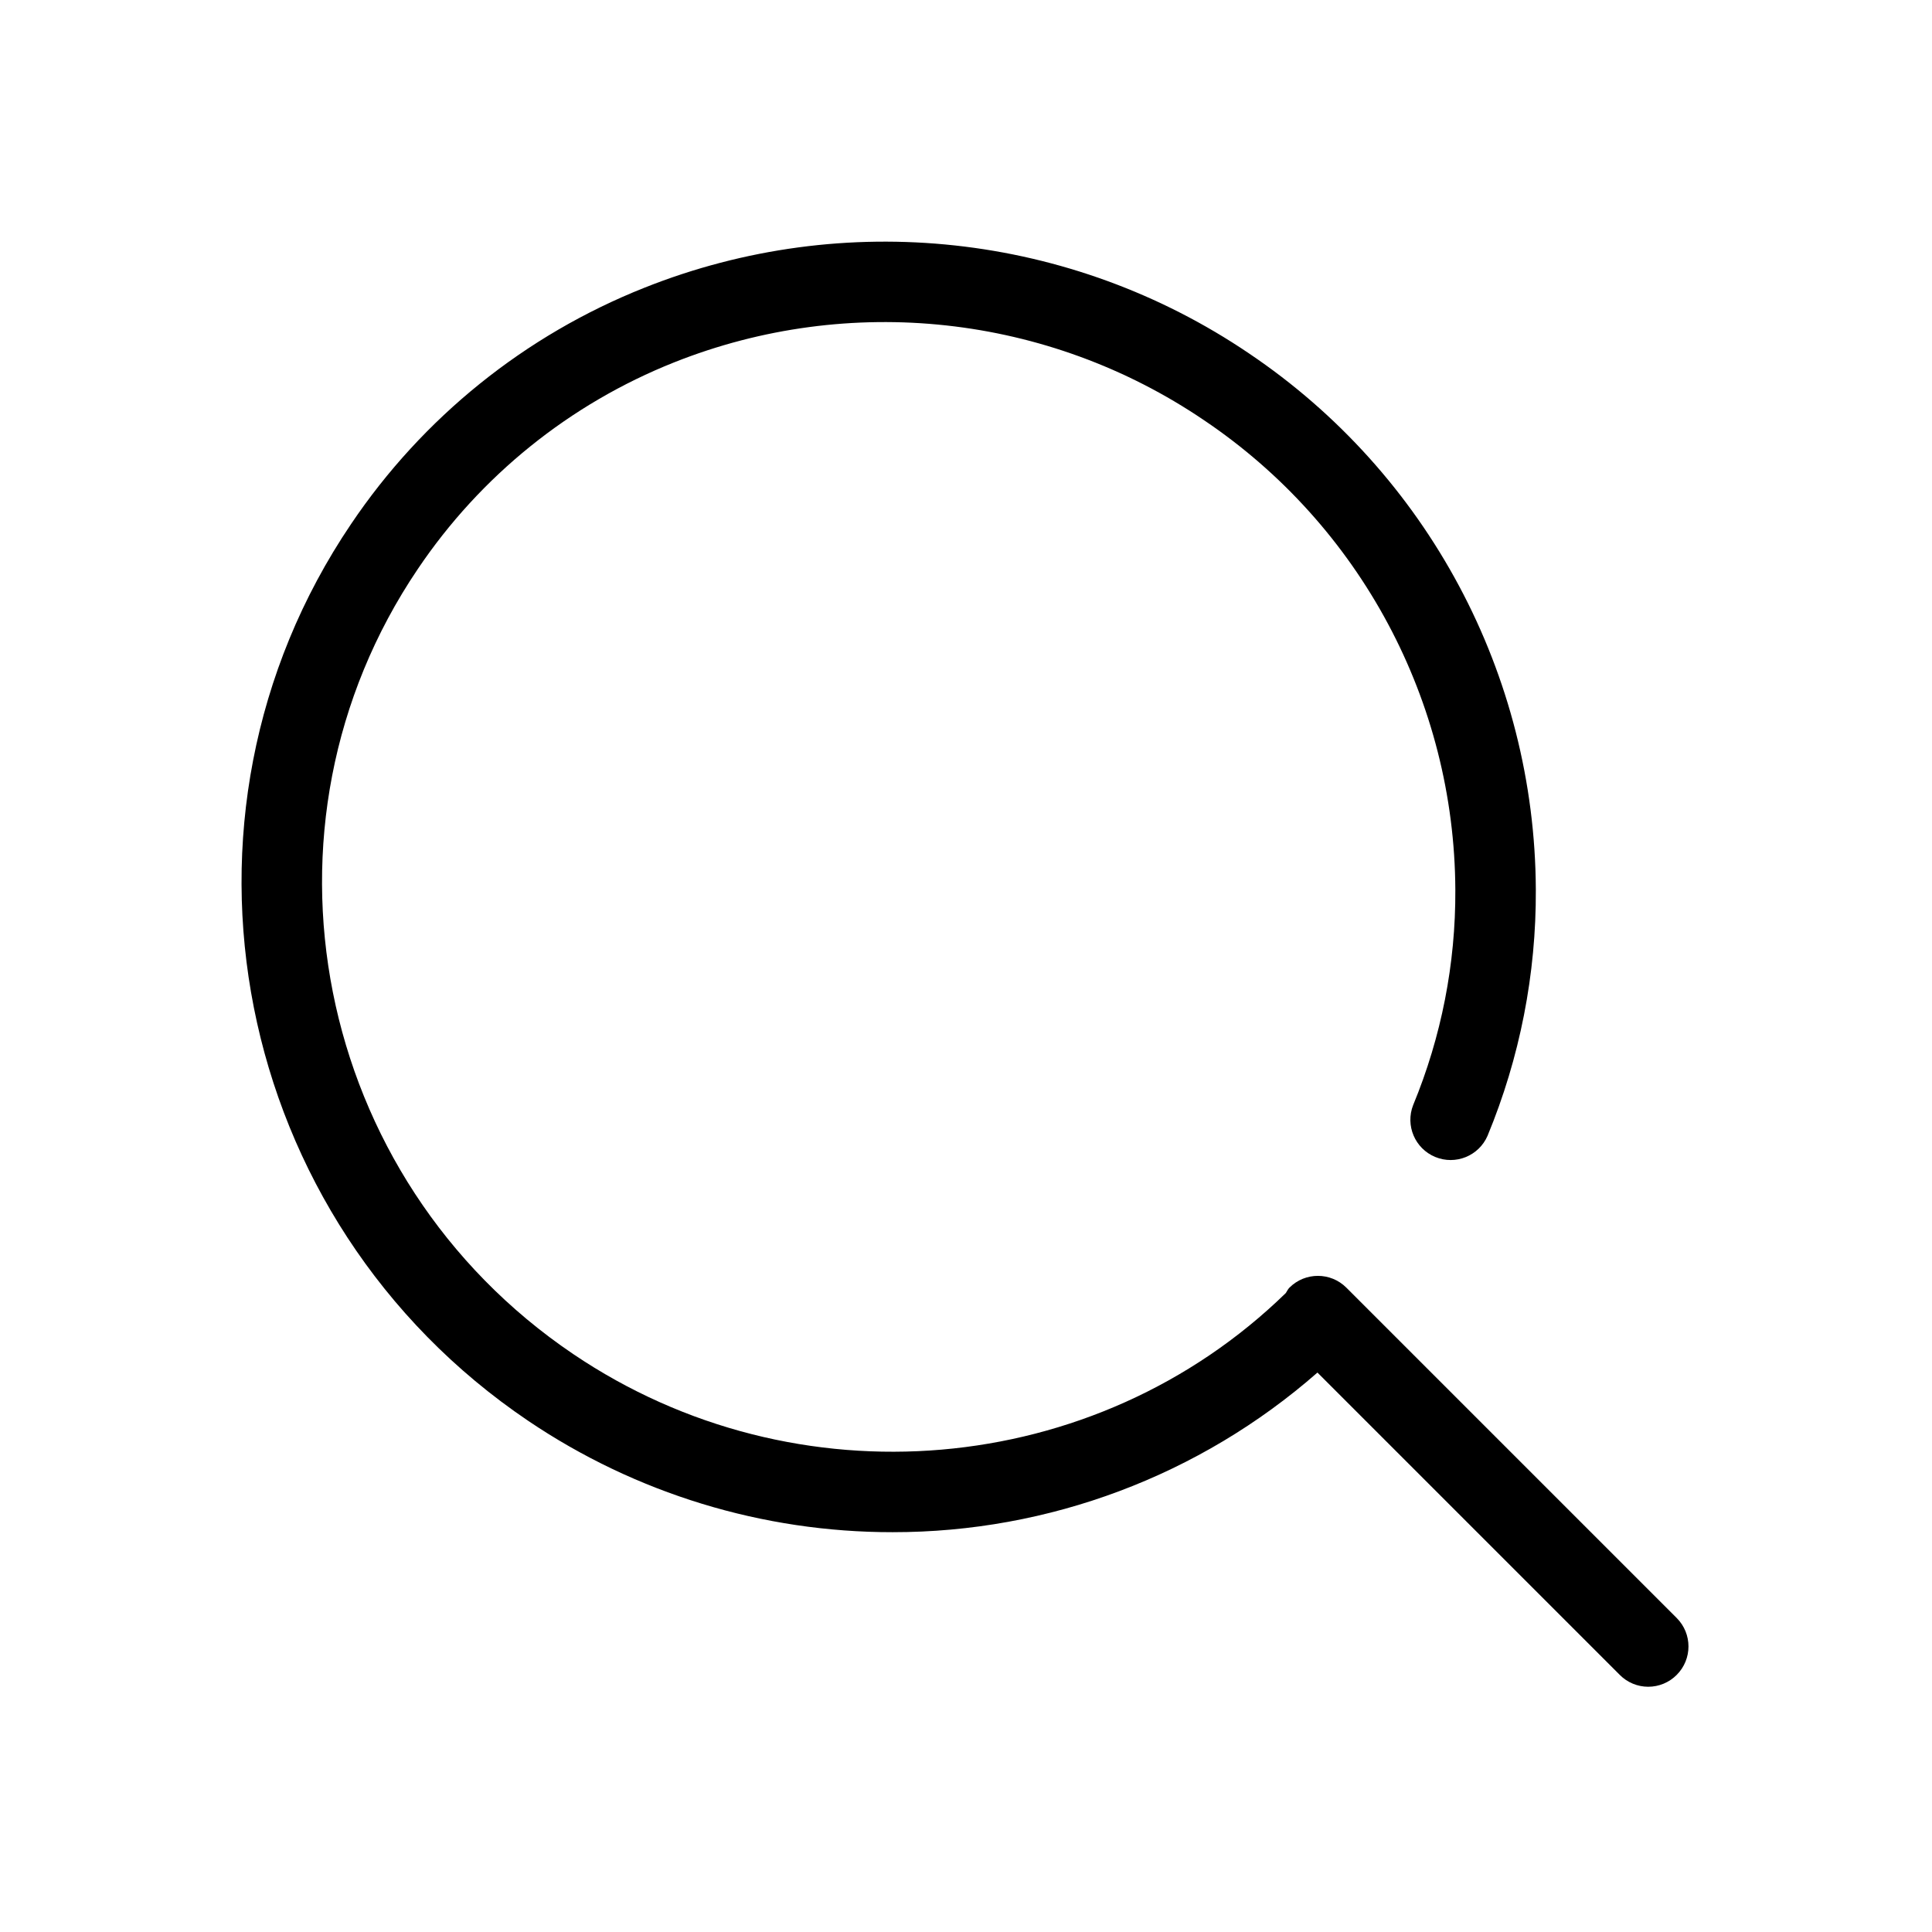
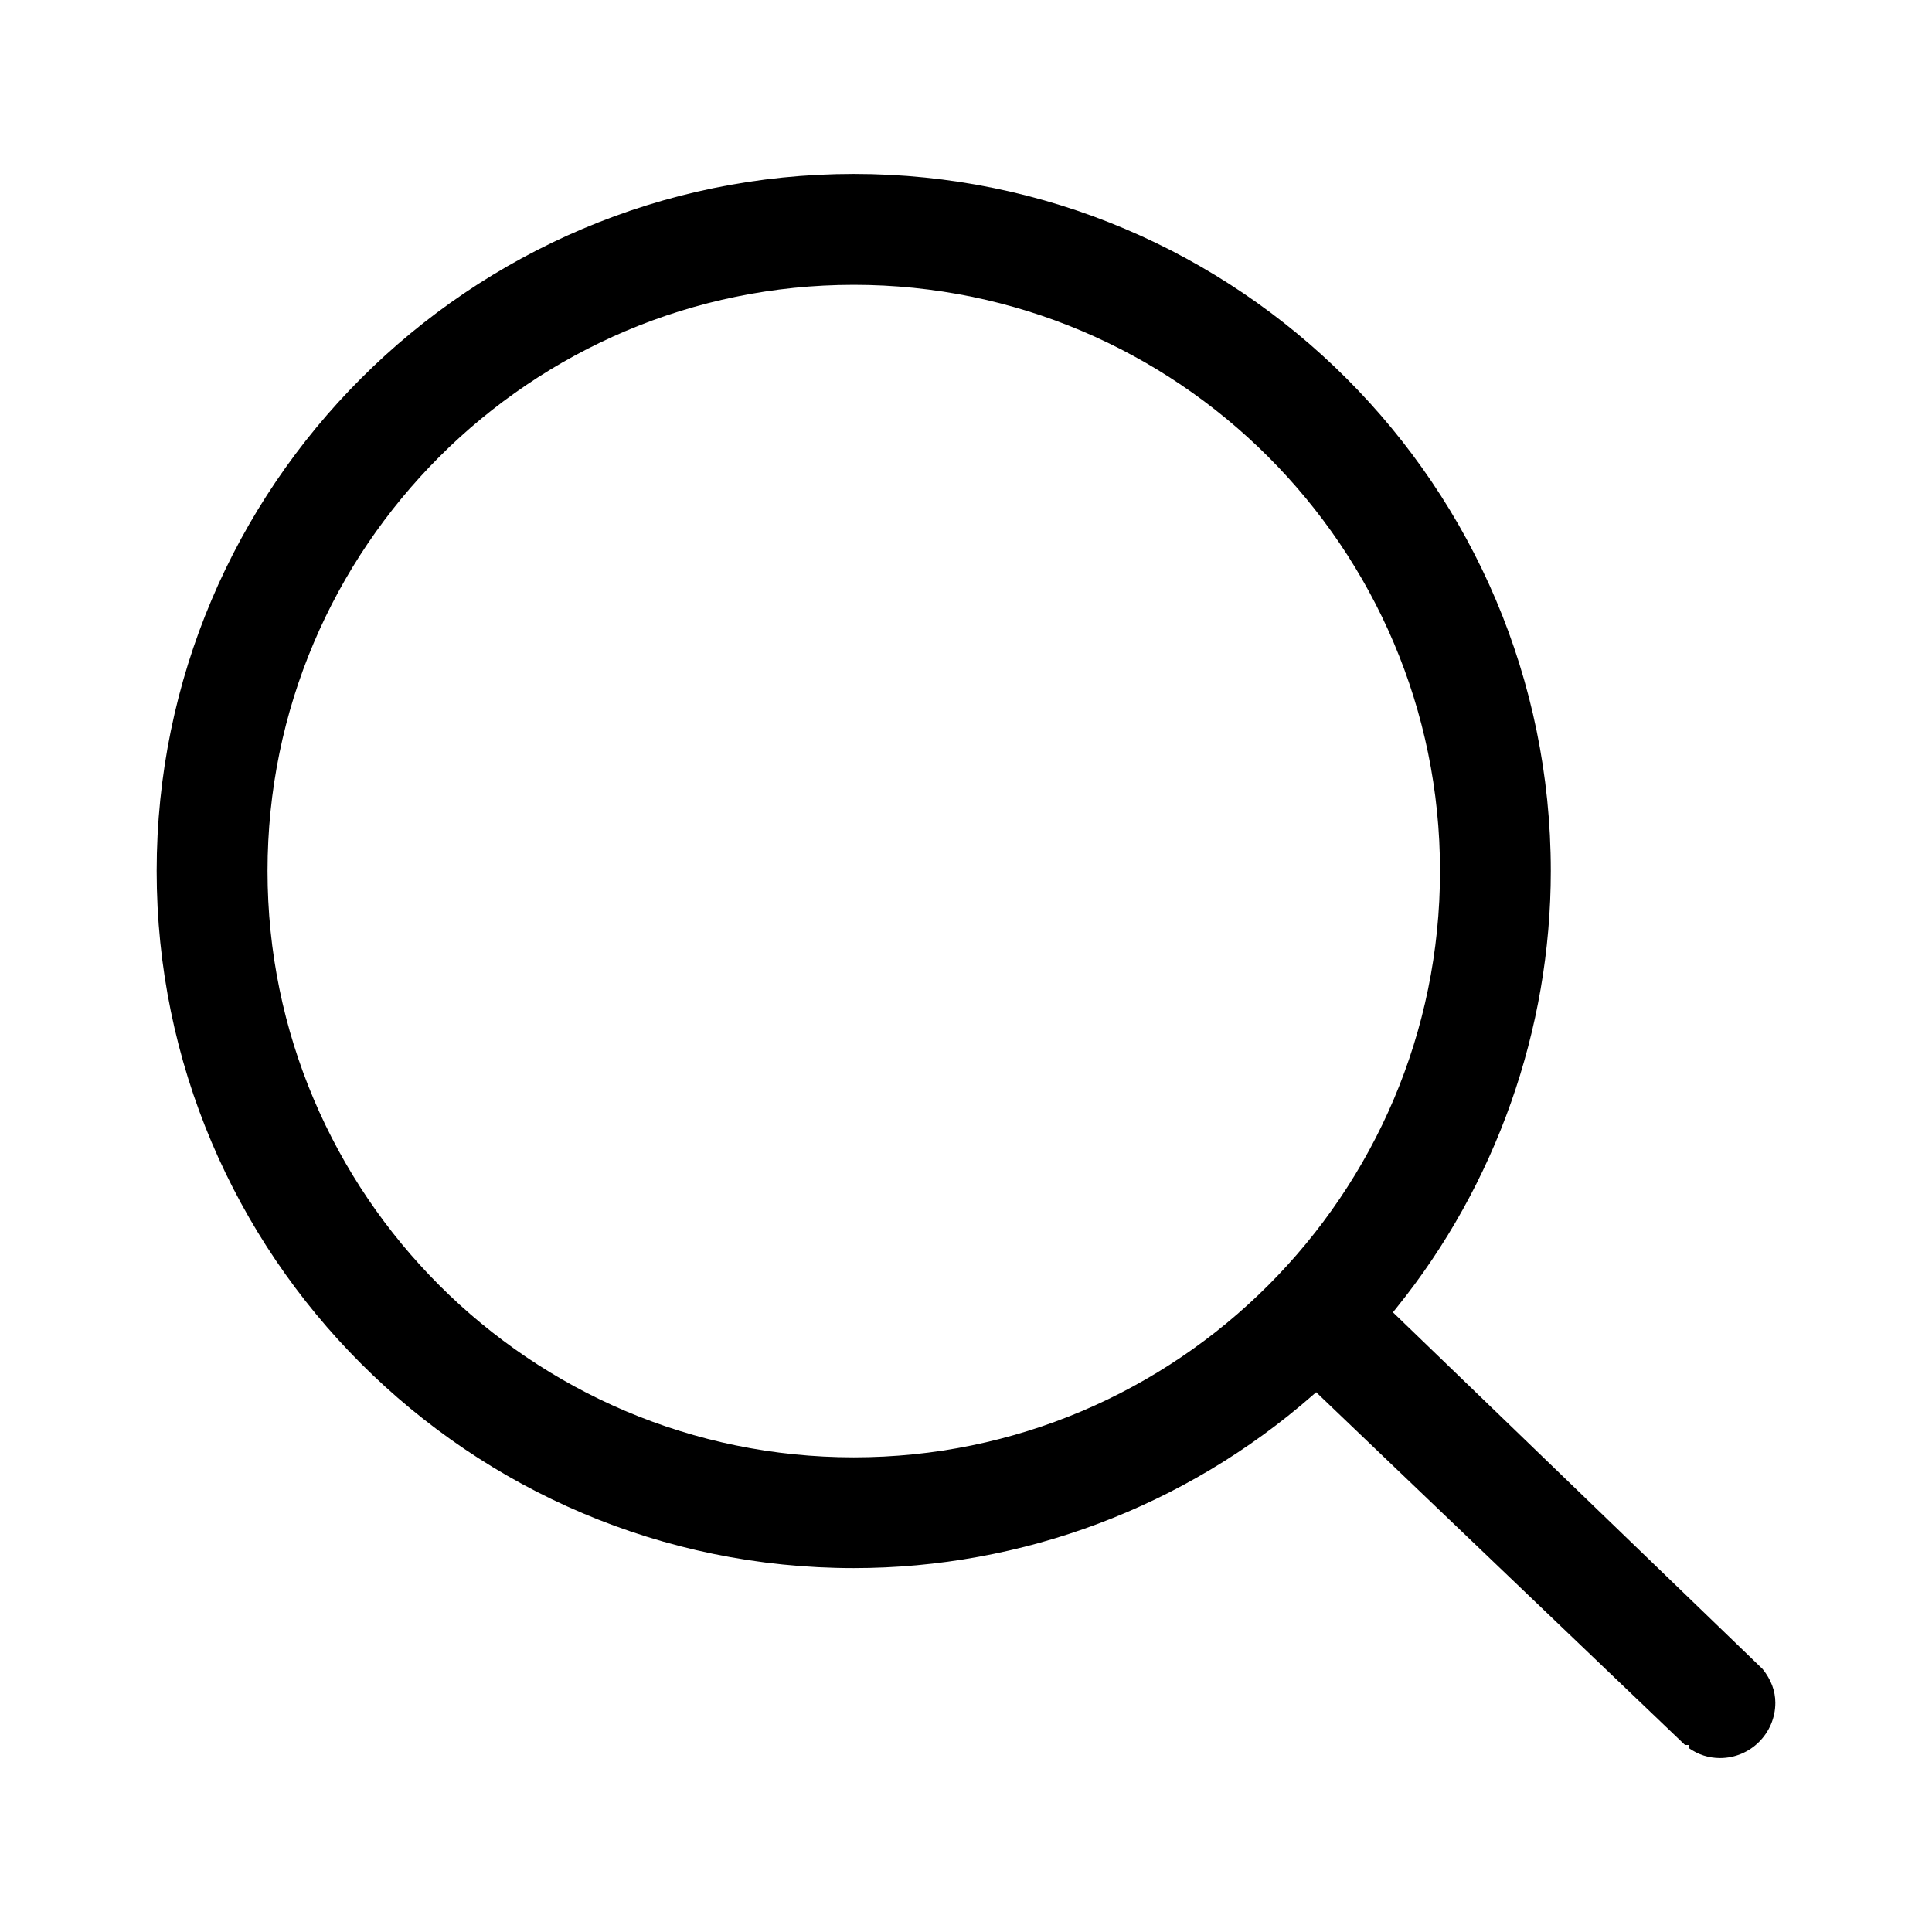
- <svg xmlns="http://www.w3.org/2000/svg" t="1660207622500" class="icon" viewBox="0 0 1024 1024" version="1.1" p-id="1997" width="200" height="200">
+ <svg xmlns="http://www.w3.org/2000/svg" t="1661247212919" class="icon" viewBox="0 0 1024 1024" version="1.1" p-id="1150" width="200" height="200">
  <defs>
    <style type="text/css">@font-face { font-family: feedback-iconfont; src: url("//at.alicdn.com/t/font_1031158_u69w8yhxdu.woff2?t=1630033759944") format("woff2"), url("//at.alicdn.com/t/font_1031158_u69w8yhxdu.woff?t=1630033759944") format("woff"), url("//at.alicdn.com/t/font_1031158_u69w8yhxdu.ttf?t=1630033759944") format("truetype"); }
</style>
  </defs>
-   <path d="M888.682 857.57l-175.091-175.091a21.332 21.332 0 0 0-30.163 0c-0.853 0.853-1.28 1.92-1.92 2.858-100.985 98.382-259.65 112.162-377.7 32.339C166.175 624.67 129.229 438.059 221.424 301.622A295.445 295.445 0 0 1 357.308 192.062a301.716 301.716 0 0 1 280.811 30.632 301.716 301.716 0 0 1 133.238 248.942 294.719 294.719 0 0 1-22.356 114.082 21.332 21.332 0 0 0 39.421 16.297 336.572 336.572 0 0 0 25.598-130.55 344.337 344.337 0 0 0-152.01-284.139A344.294 344.294 0 0 0 341.522 152.513 337.682 337.682 0 0 0 186.056 277.773c-105.379 155.935-63.227 369.167 93.86 475.271a344.636 344.636 0 0 0 193.18 59.046 341.18 341.18 0 0 0 225.178-84.602l160.244 160.244a21.246 21.246 0 0 0 30.163 0 21.332 21.332 0 0 0 0-30.163" p-id="1998" />
+   <path d="M934.242 884.638 738.287 695.562l1.837-2.302c52.768-65.338 81.83-147.603 81.83-231.594 0-203.717-165.743-369.474-369.411-369.474-203.731 0-369.506 165.757-369.506 369.474 0 203.716 165.775 369.458 369.506 369.458 89.266 0 175.511-32.45 242.842-91.288l2.209-1.93 195.485 186.963 1.96 0 0.032 1.619c4.948 3.483 10.518 5.319 16.584 5.319 16.181 0 29.309-13.192 29.309-29.311C940.961 896.276 938.723 890.24 934.242 884.638zM452.541 772.413c-171.359 0-310.746-139.389-310.746-310.746 0-171.342 139.388-310.7 310.746-310.7 171.31 0 310.7 139.358 310.7 310.7C763.242 633.024 623.852 772.413 452.541 772.413z" p-id="1151" />
</svg>
